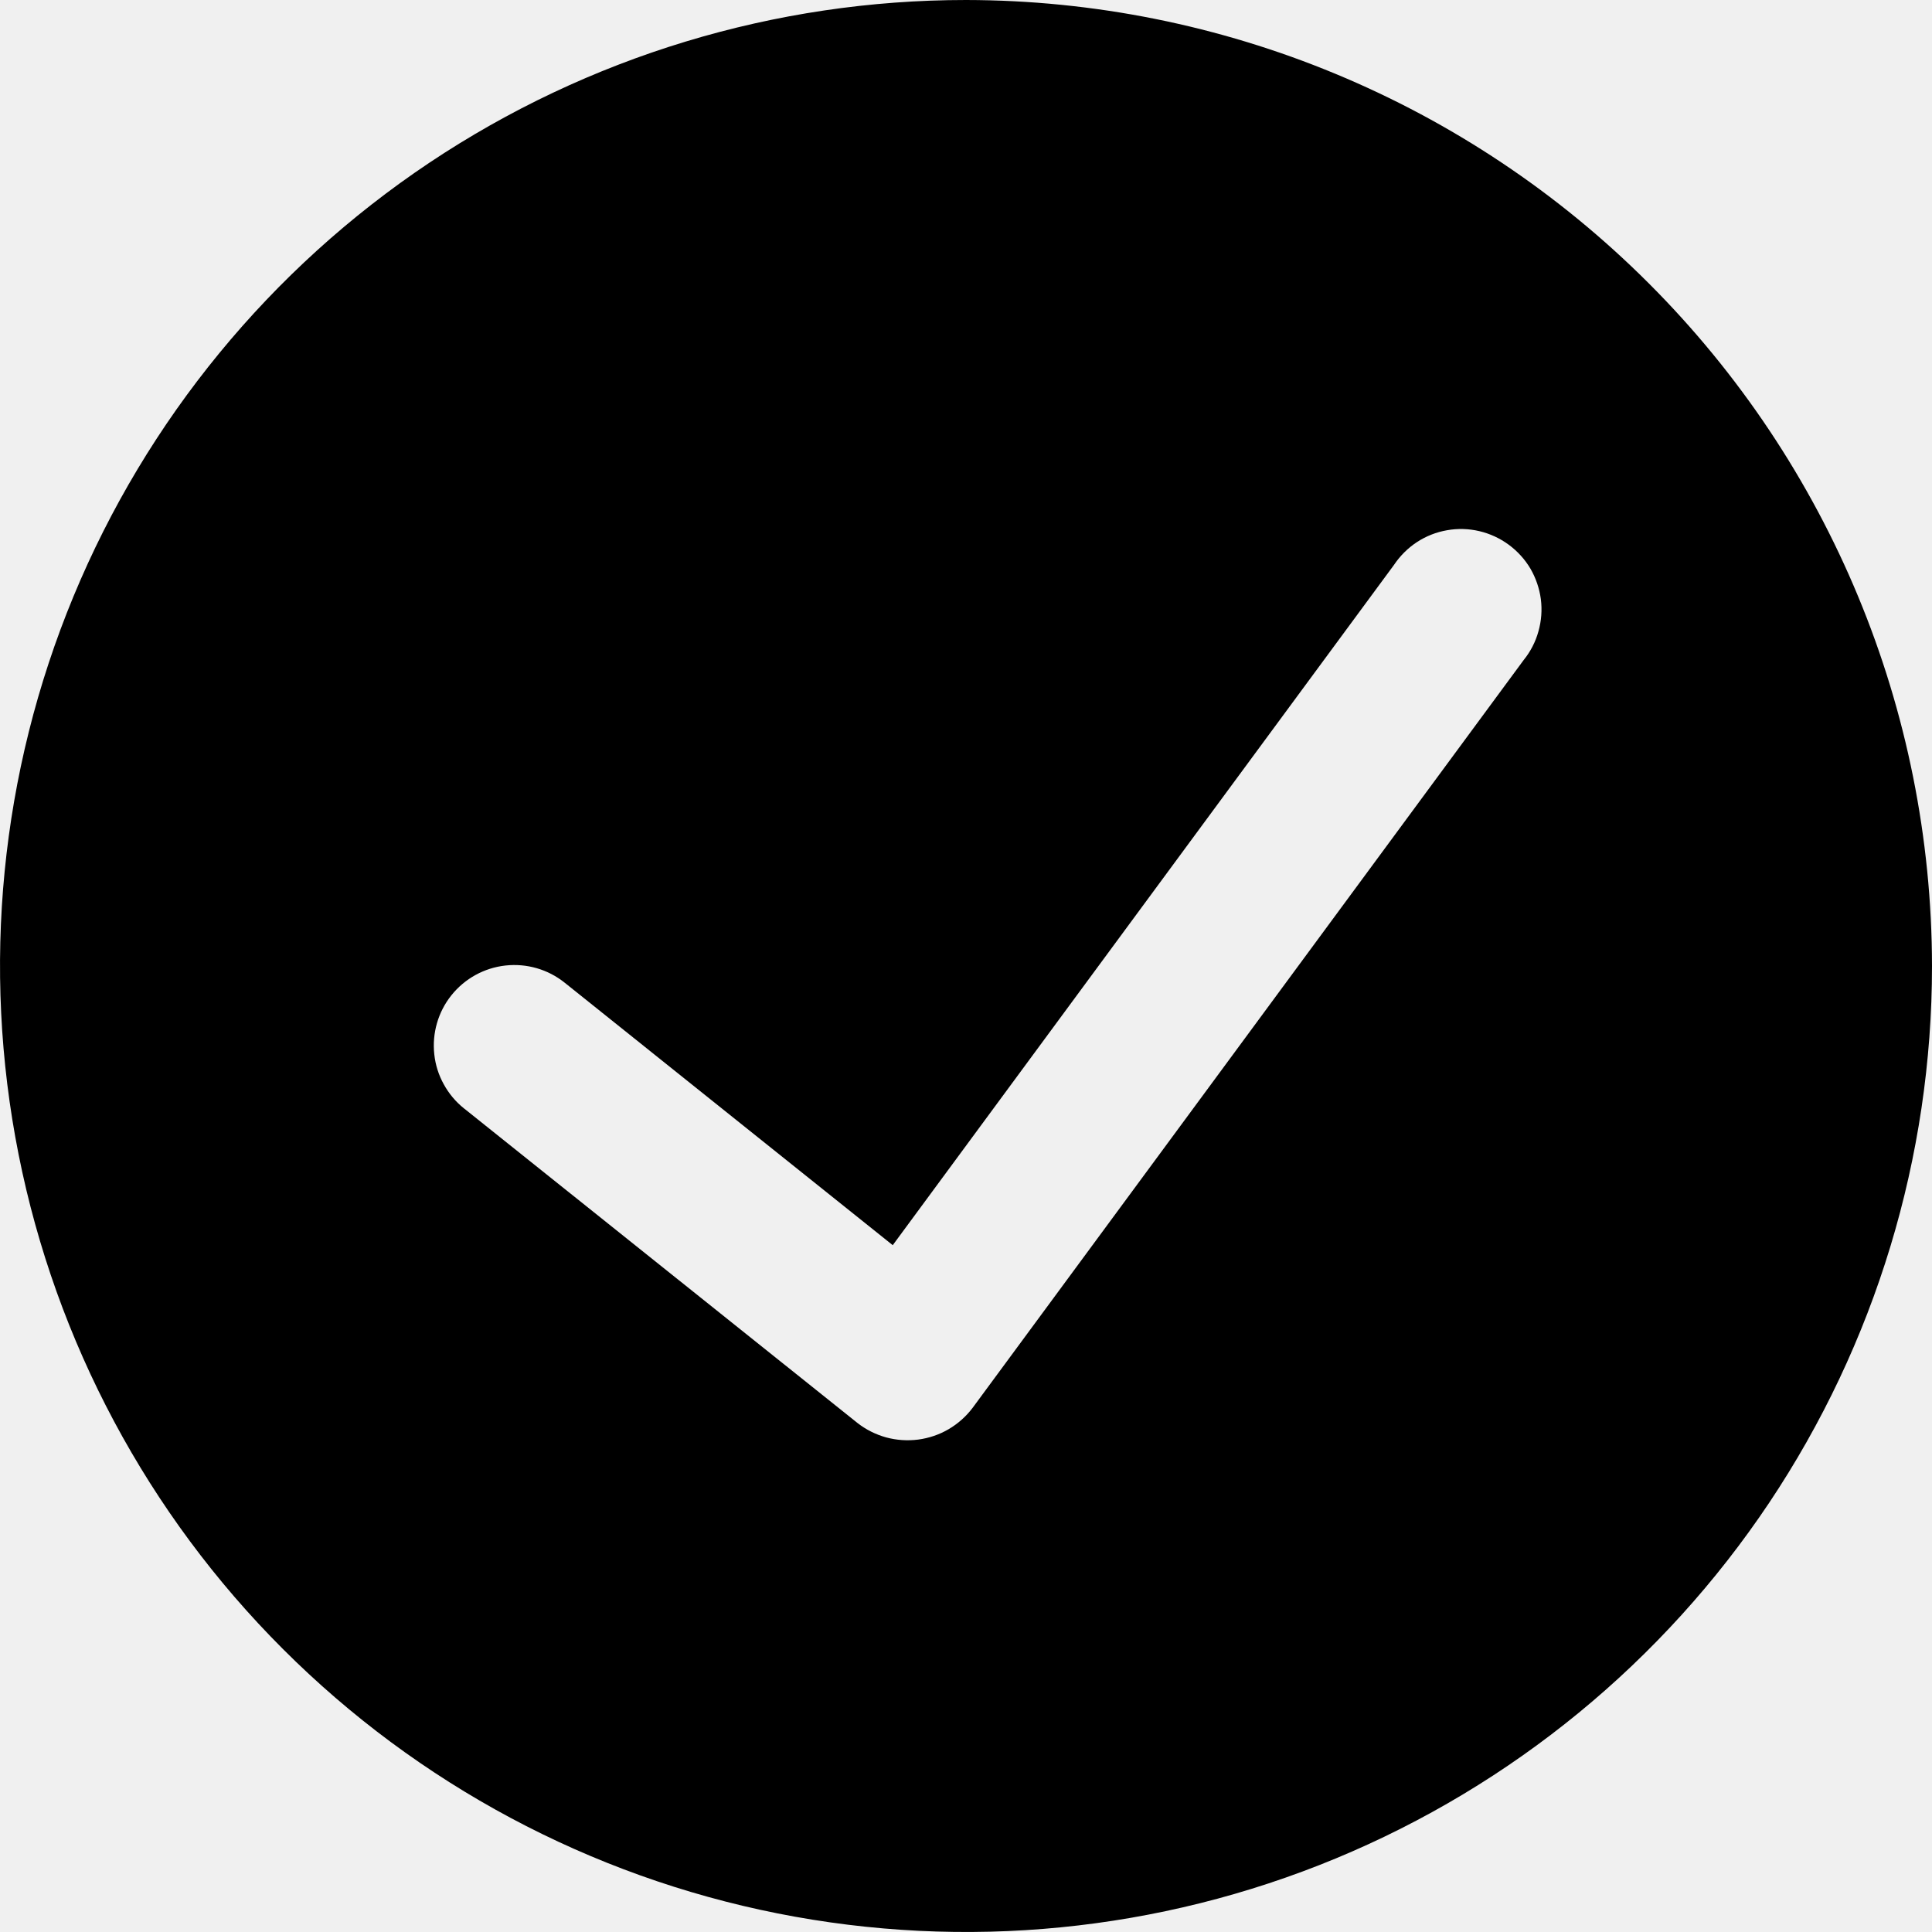
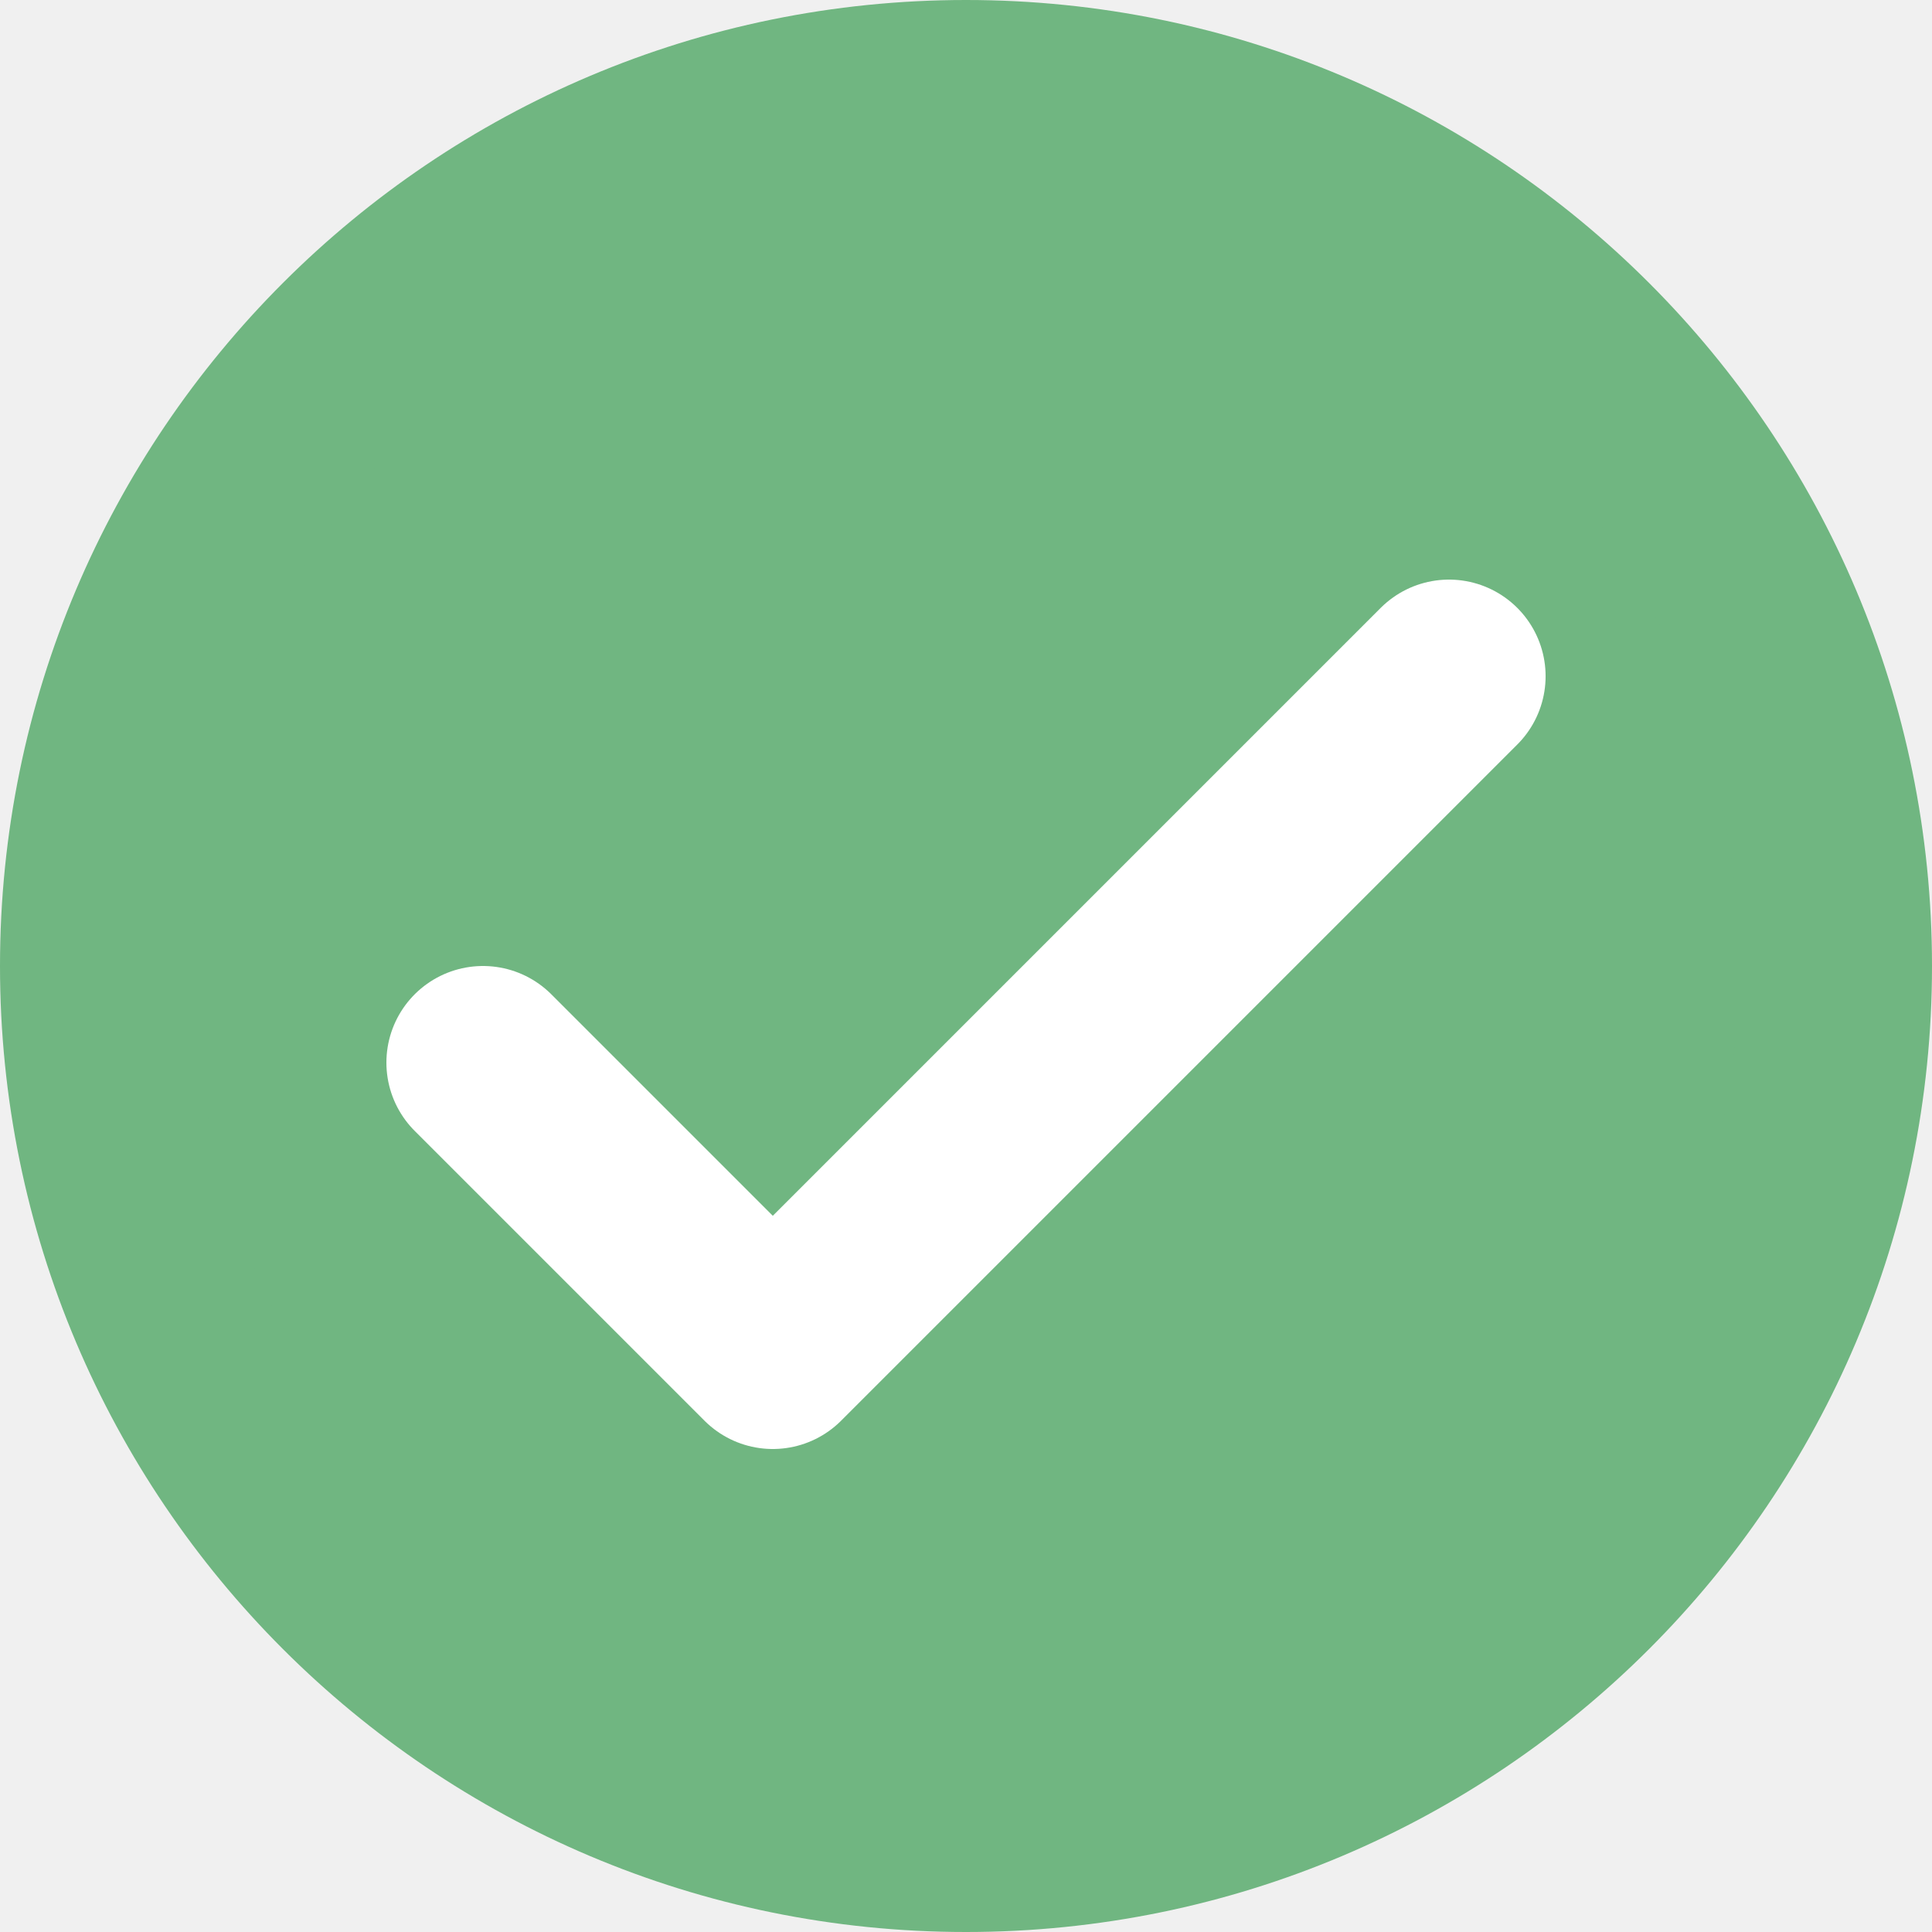
- <svg xmlns="http://www.w3.org/2000/svg" viewBox="0 0 24 24" fill="black">
-   <g clip-path="url(#clip0_1559_6383)">
-     <path d="M12 0C9.627 0 7.307 0.704 5.333 2.022C3.36 3.341 1.822 5.215 0.913 7.408C0.005 9.601 -0.232 12.013 0.231 14.341C0.694 16.669 1.836 18.807 3.515 20.485C5.193 22.163 7.331 23.306 9.659 23.769C11.987 24.232 14.399 23.995 16.592 23.087C18.785 22.178 20.659 20.64 21.978 18.667C23.296 16.694 24 14.373 24 12C23.996 8.819 22.731 5.768 20.481 3.519C18.232 1.269 15.181 0.004 12 0ZM18.927 8.2L12.082 17.489C12.001 17.596 11.9 17.686 11.784 17.754C11.668 17.822 11.54 17.865 11.406 17.883C11.273 17.9 11.138 17.891 11.008 17.856C10.879 17.82 10.758 17.76 10.652 17.677L5.764 13.769C5.661 13.687 5.576 13.585 5.513 13.47C5.449 13.355 5.409 13.229 5.395 13.098C5.366 12.835 5.442 12.57 5.608 12.363C5.774 12.156 6.015 12.023 6.279 11.994C6.542 11.965 6.807 12.041 7.014 12.207L11.09 15.468L17.317 7.017C17.392 6.905 17.489 6.808 17.602 6.734C17.715 6.66 17.842 6.61 17.975 6.587C18.108 6.563 18.245 6.567 18.377 6.598C18.508 6.629 18.632 6.686 18.741 6.766C18.85 6.846 18.942 6.947 19.011 7.063C19.079 7.18 19.123 7.309 19.141 7.443C19.158 7.577 19.148 7.713 19.111 7.843C19.075 7.974 19.012 8.095 18.927 8.2Z" fill="black" />
+ <svg xmlns="http://www.w3.org/2000/svg" width="20" height="20" viewBox="0 0 20 20" fill="none">
+   <g clip-path="url(#clip0_3483_5490)">
+     <circle cx="10" cy="10" r="9" fill="#70B681" stroke="#70B681" stroke-width="2" stroke-linecap="round" stroke-linejoin="round" />
+     <path d="M5 11L8 14L15 7" stroke="white" stroke-width="2" stroke-linecap="round" stroke-linejoin="round" />
  </g>
  <defs>
-     <clipPath id="clip0_1559_6383">
-       <rect width="24" height="24" fill="white" />
+     <clipPath id="clip0_3483_5490">
+       <rect width="20" height="20" fill="white" />
    </clipPath>
  </defs>
</svg>
